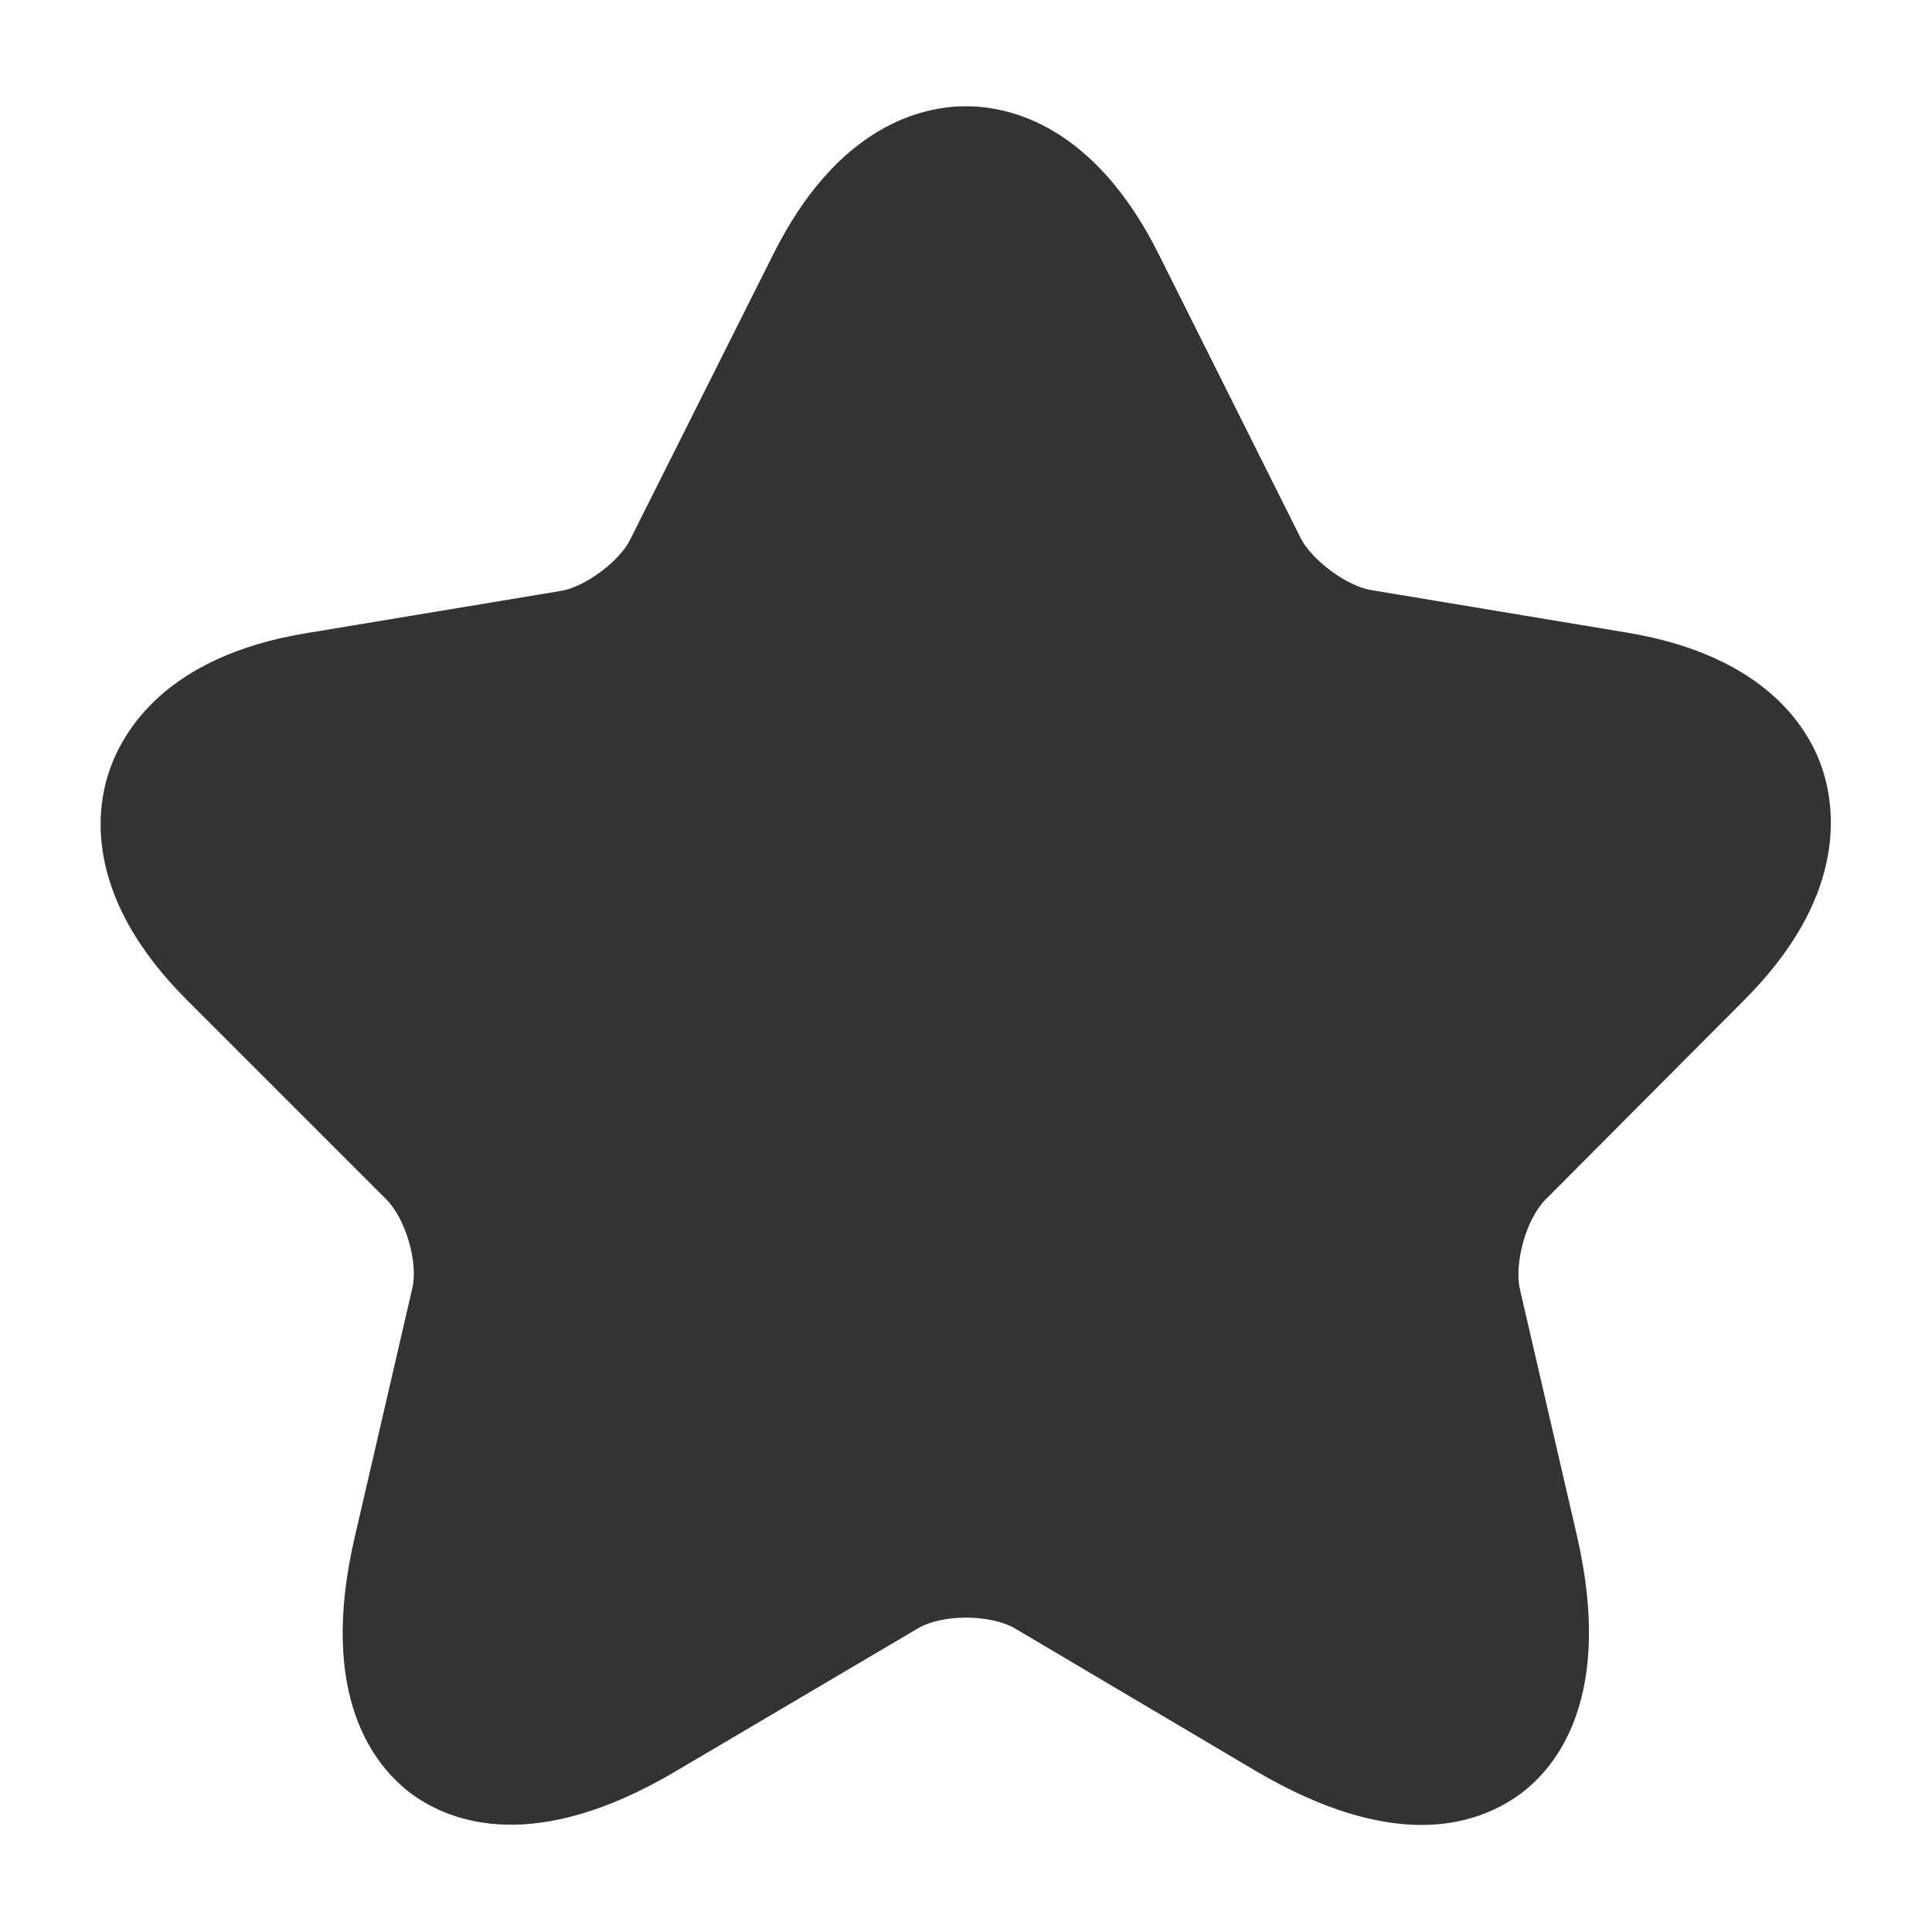
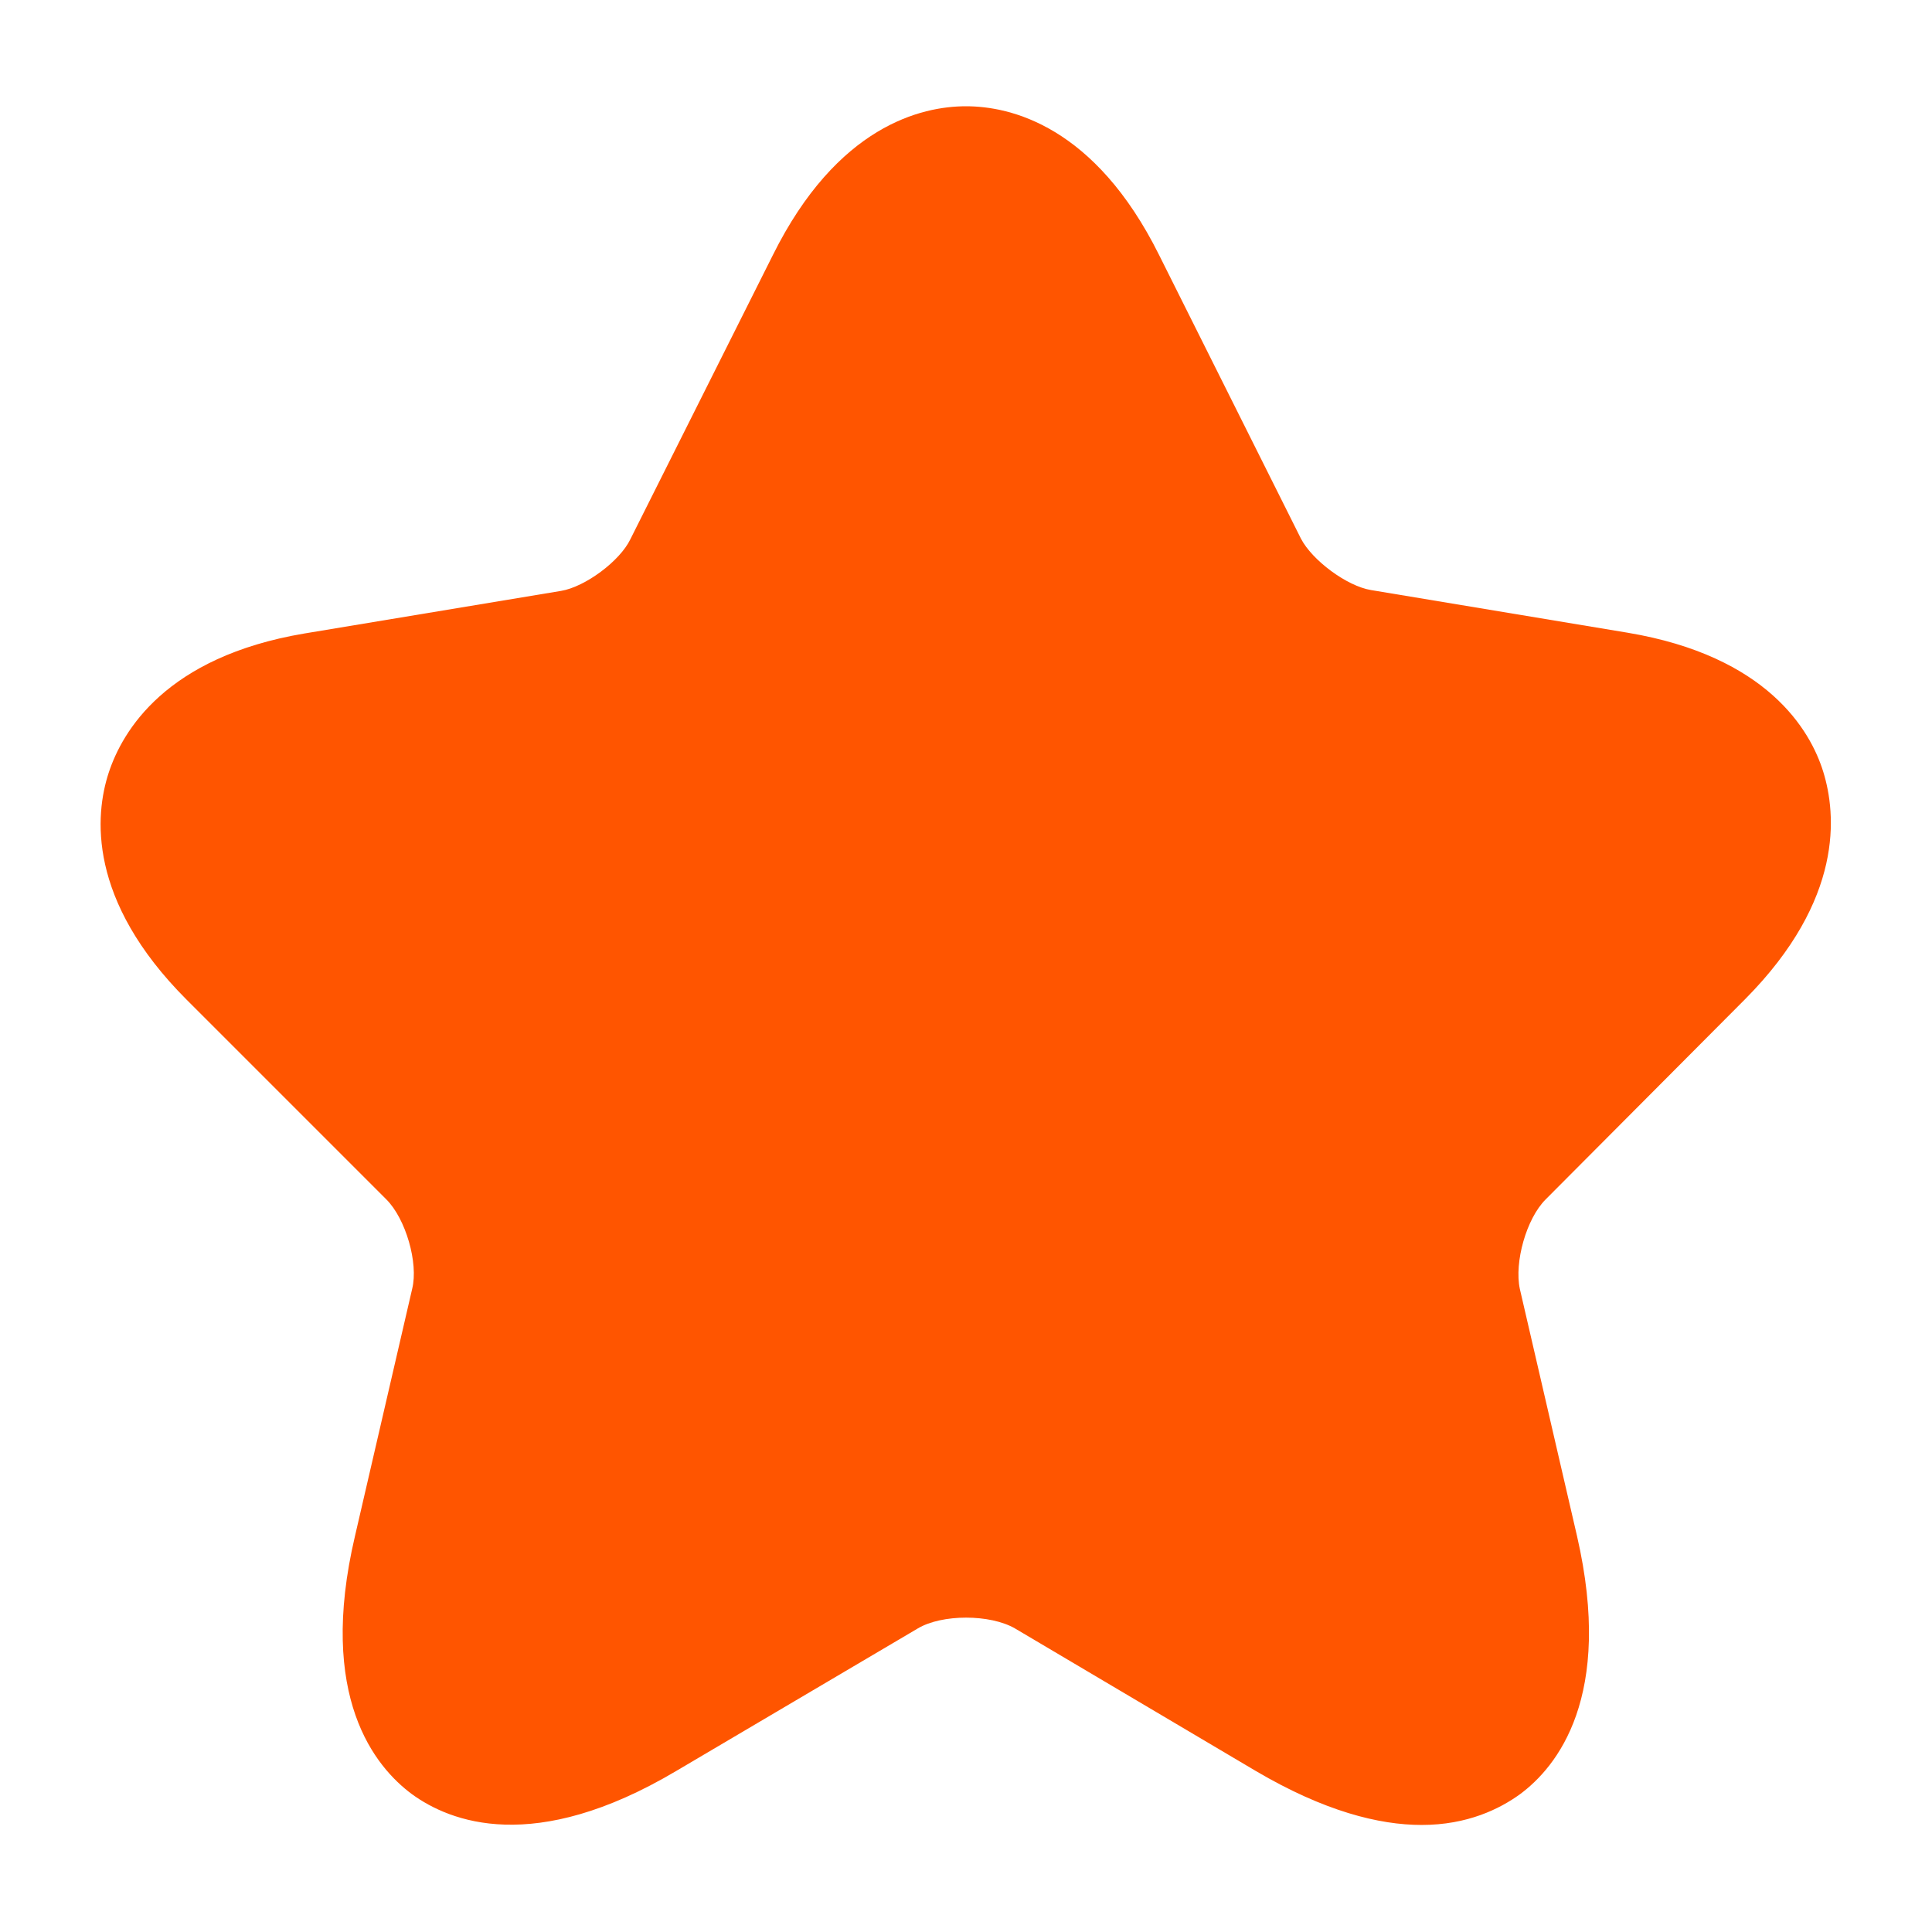
<svg xmlns="http://www.w3.org/2000/svg" width="32" height="32" viewBox="0 0 32 32" fill="none">
-   <path d="M23.547 30.227C22.84 30.227 21.933 30 20.8 29.333L16.813 26.973C16.4 26.733 15.6 26.733 15.2 26.973L11.2 29.333C8.84 30.733 7.453 30.173 6.827 29.72C6.213 29.267 5.253 28.107 5.88 25.44L6.827 21.347C6.933 20.92 6.72 20.187 6.4 19.867L3.093 16.56C1.44 14.907 1.573 13.493 1.8 12.8C2.027 12.107 2.747 10.88 5.04 10.493L9.293 9.787C9.693 9.72 10.267 9.293 10.44 8.933L12.8 4.227C13.867 2.08 15.267 1.76 16 1.76C16.733 1.76 18.133 2.08 19.2 4.227L21.547 8.92C21.733 9.28 22.307 9.707 22.707 9.773L26.96 10.48C29.267 10.867 29.987 12.093 30.2 12.787C30.413 13.48 30.547 14.893 28.907 16.547L25.6 19.867C25.28 20.187 25.08 20.907 25.173 21.347L26.12 25.44C26.733 28.107 25.787 29.267 25.173 29.72C24.84 29.96 24.307 30.227 23.547 30.227Z" fill="#333333" />
+   <path d="M23.547 30.227C22.84 30.227 21.933 30 20.8 29.333L16.813 26.973C16.4 26.733 15.6 26.733 15.2 26.973L11.2 29.333C8.84 30.733 7.453 30.173 6.827 29.72C6.213 29.267 5.253 28.107 5.88 25.44L6.827 21.347C6.933 20.92 6.72 20.187 6.4 19.867L3.093 16.56C1.44 14.907 1.573 13.493 1.8 12.8C2.027 12.107 2.747 10.88 5.04 10.493L9.293 9.787C9.693 9.72 10.267 9.293 10.44 8.933L12.8 4.227C13.867 2.08 15.267 1.76 16 1.76C16.733 1.76 18.133 2.08 19.2 4.227L21.547 8.92C21.733 9.28 22.307 9.707 22.707 9.773L26.96 10.48C29.267 10.867 29.987 12.093 30.2 12.787C30.413 13.48 30.547 14.893 28.907 16.547L25.6 19.867C25.28 20.187 25.08 20.907 25.173 21.347L26.12 25.44C26.733 28.107 25.787 29.267 25.173 29.72C24.84 29.96 24.307 30.227 23.547 30.227Z" fill="#ff5500" />
</svg>
